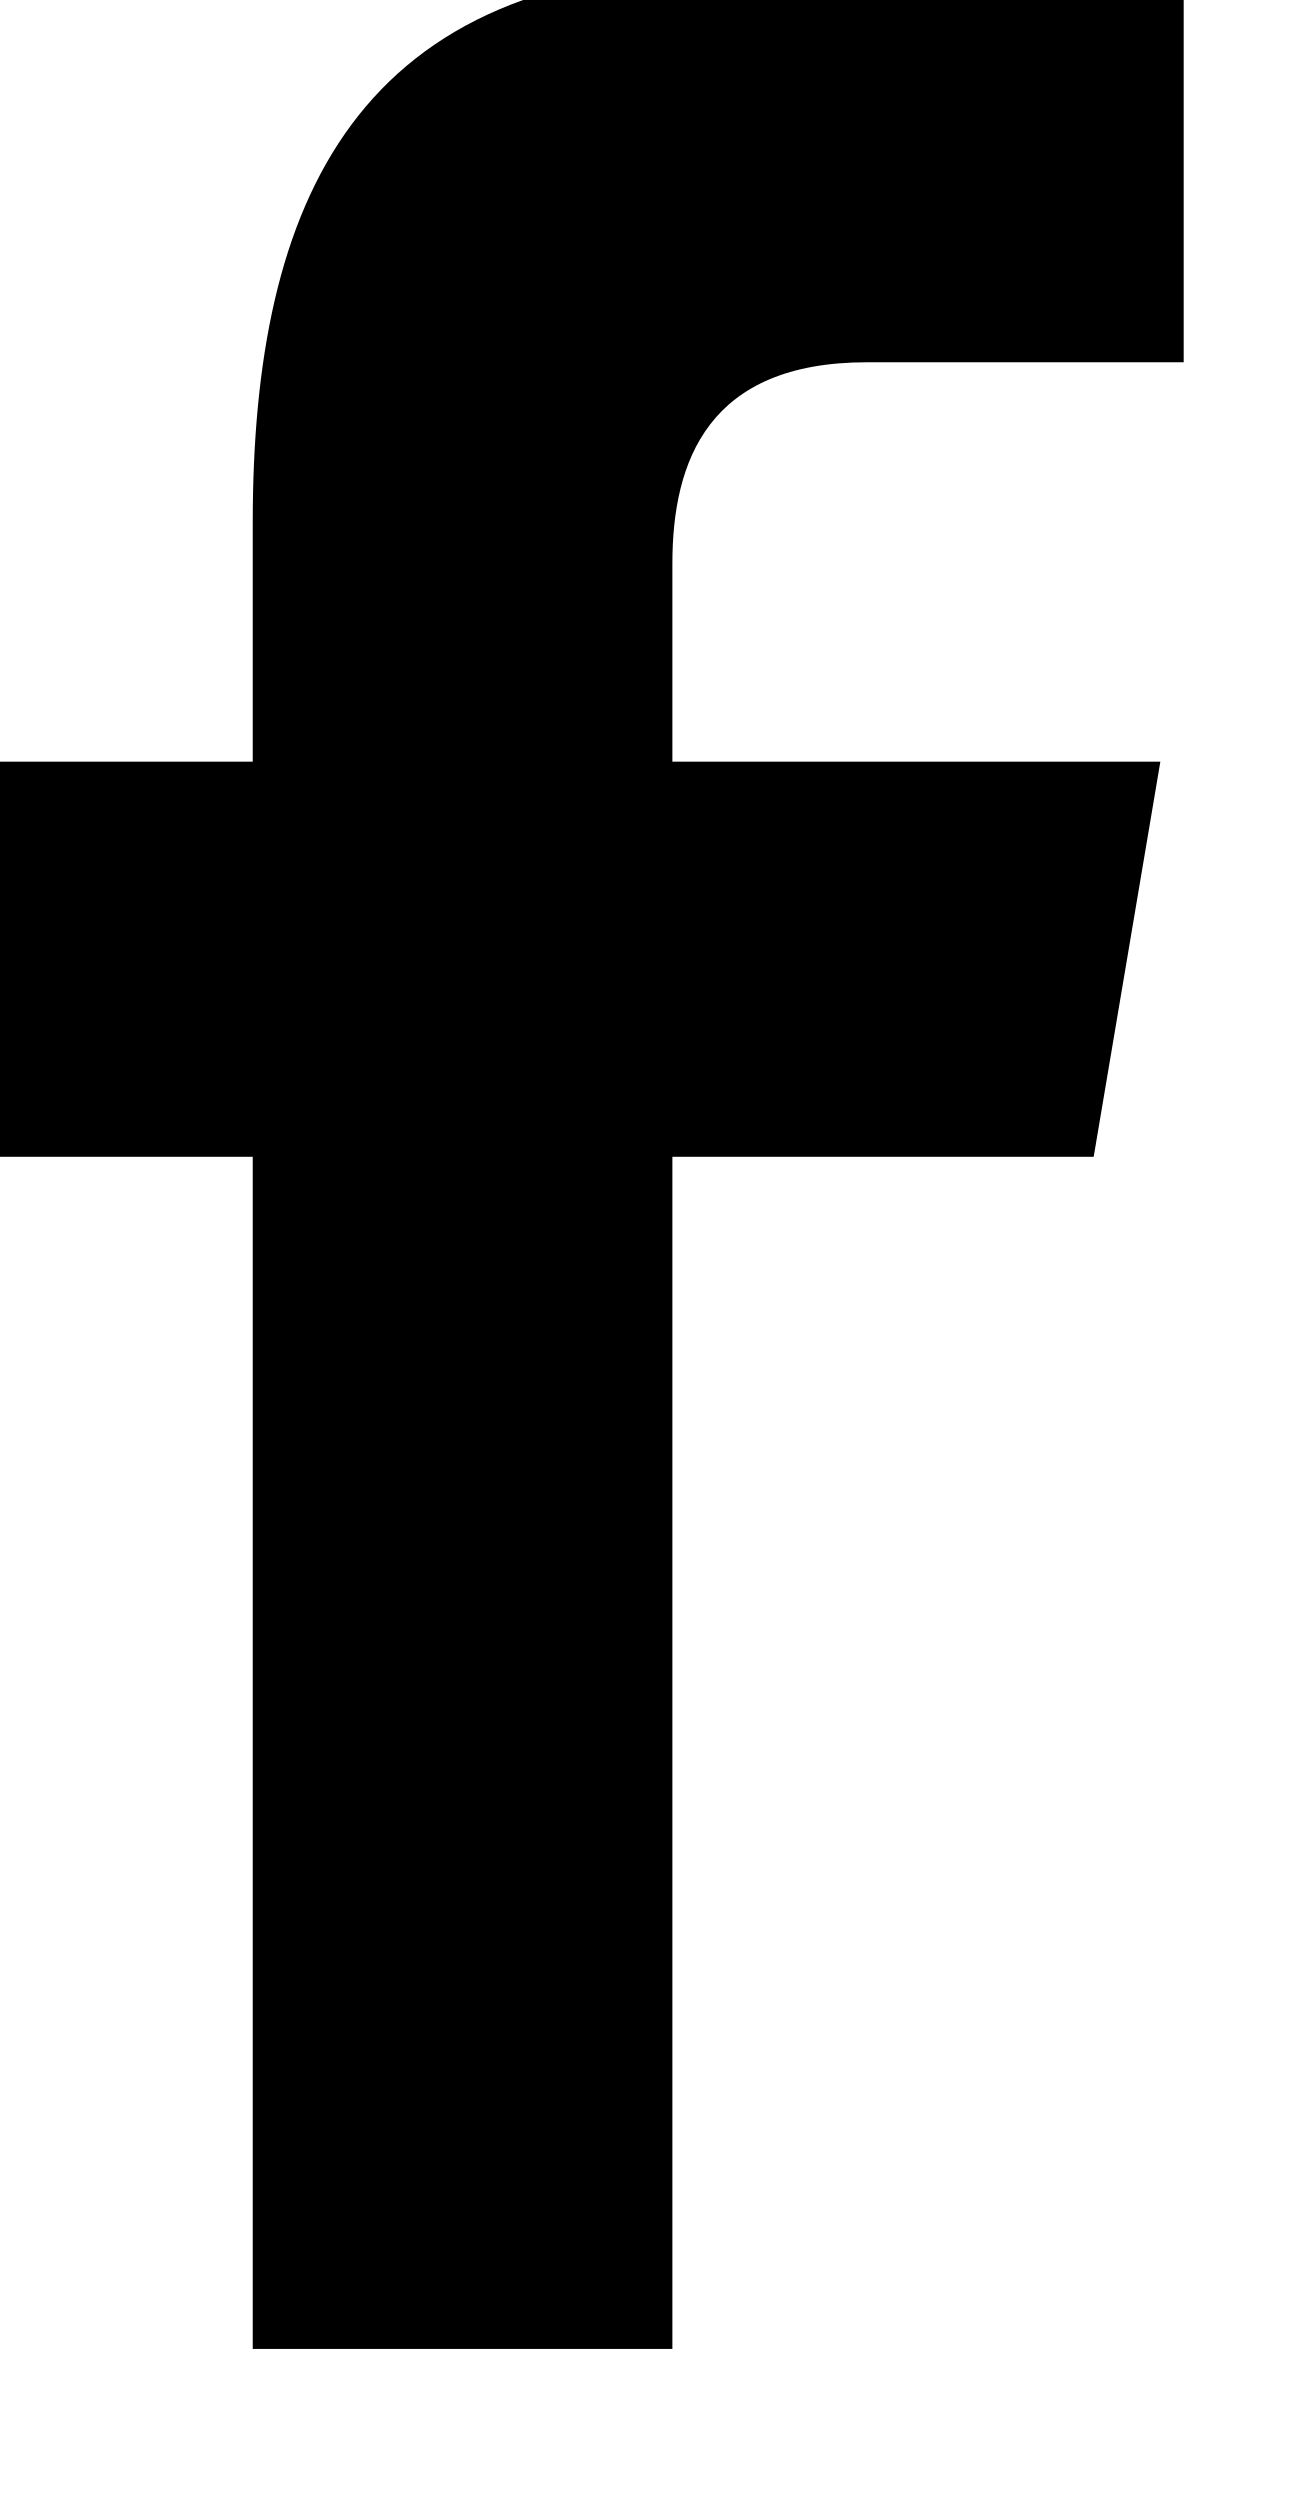
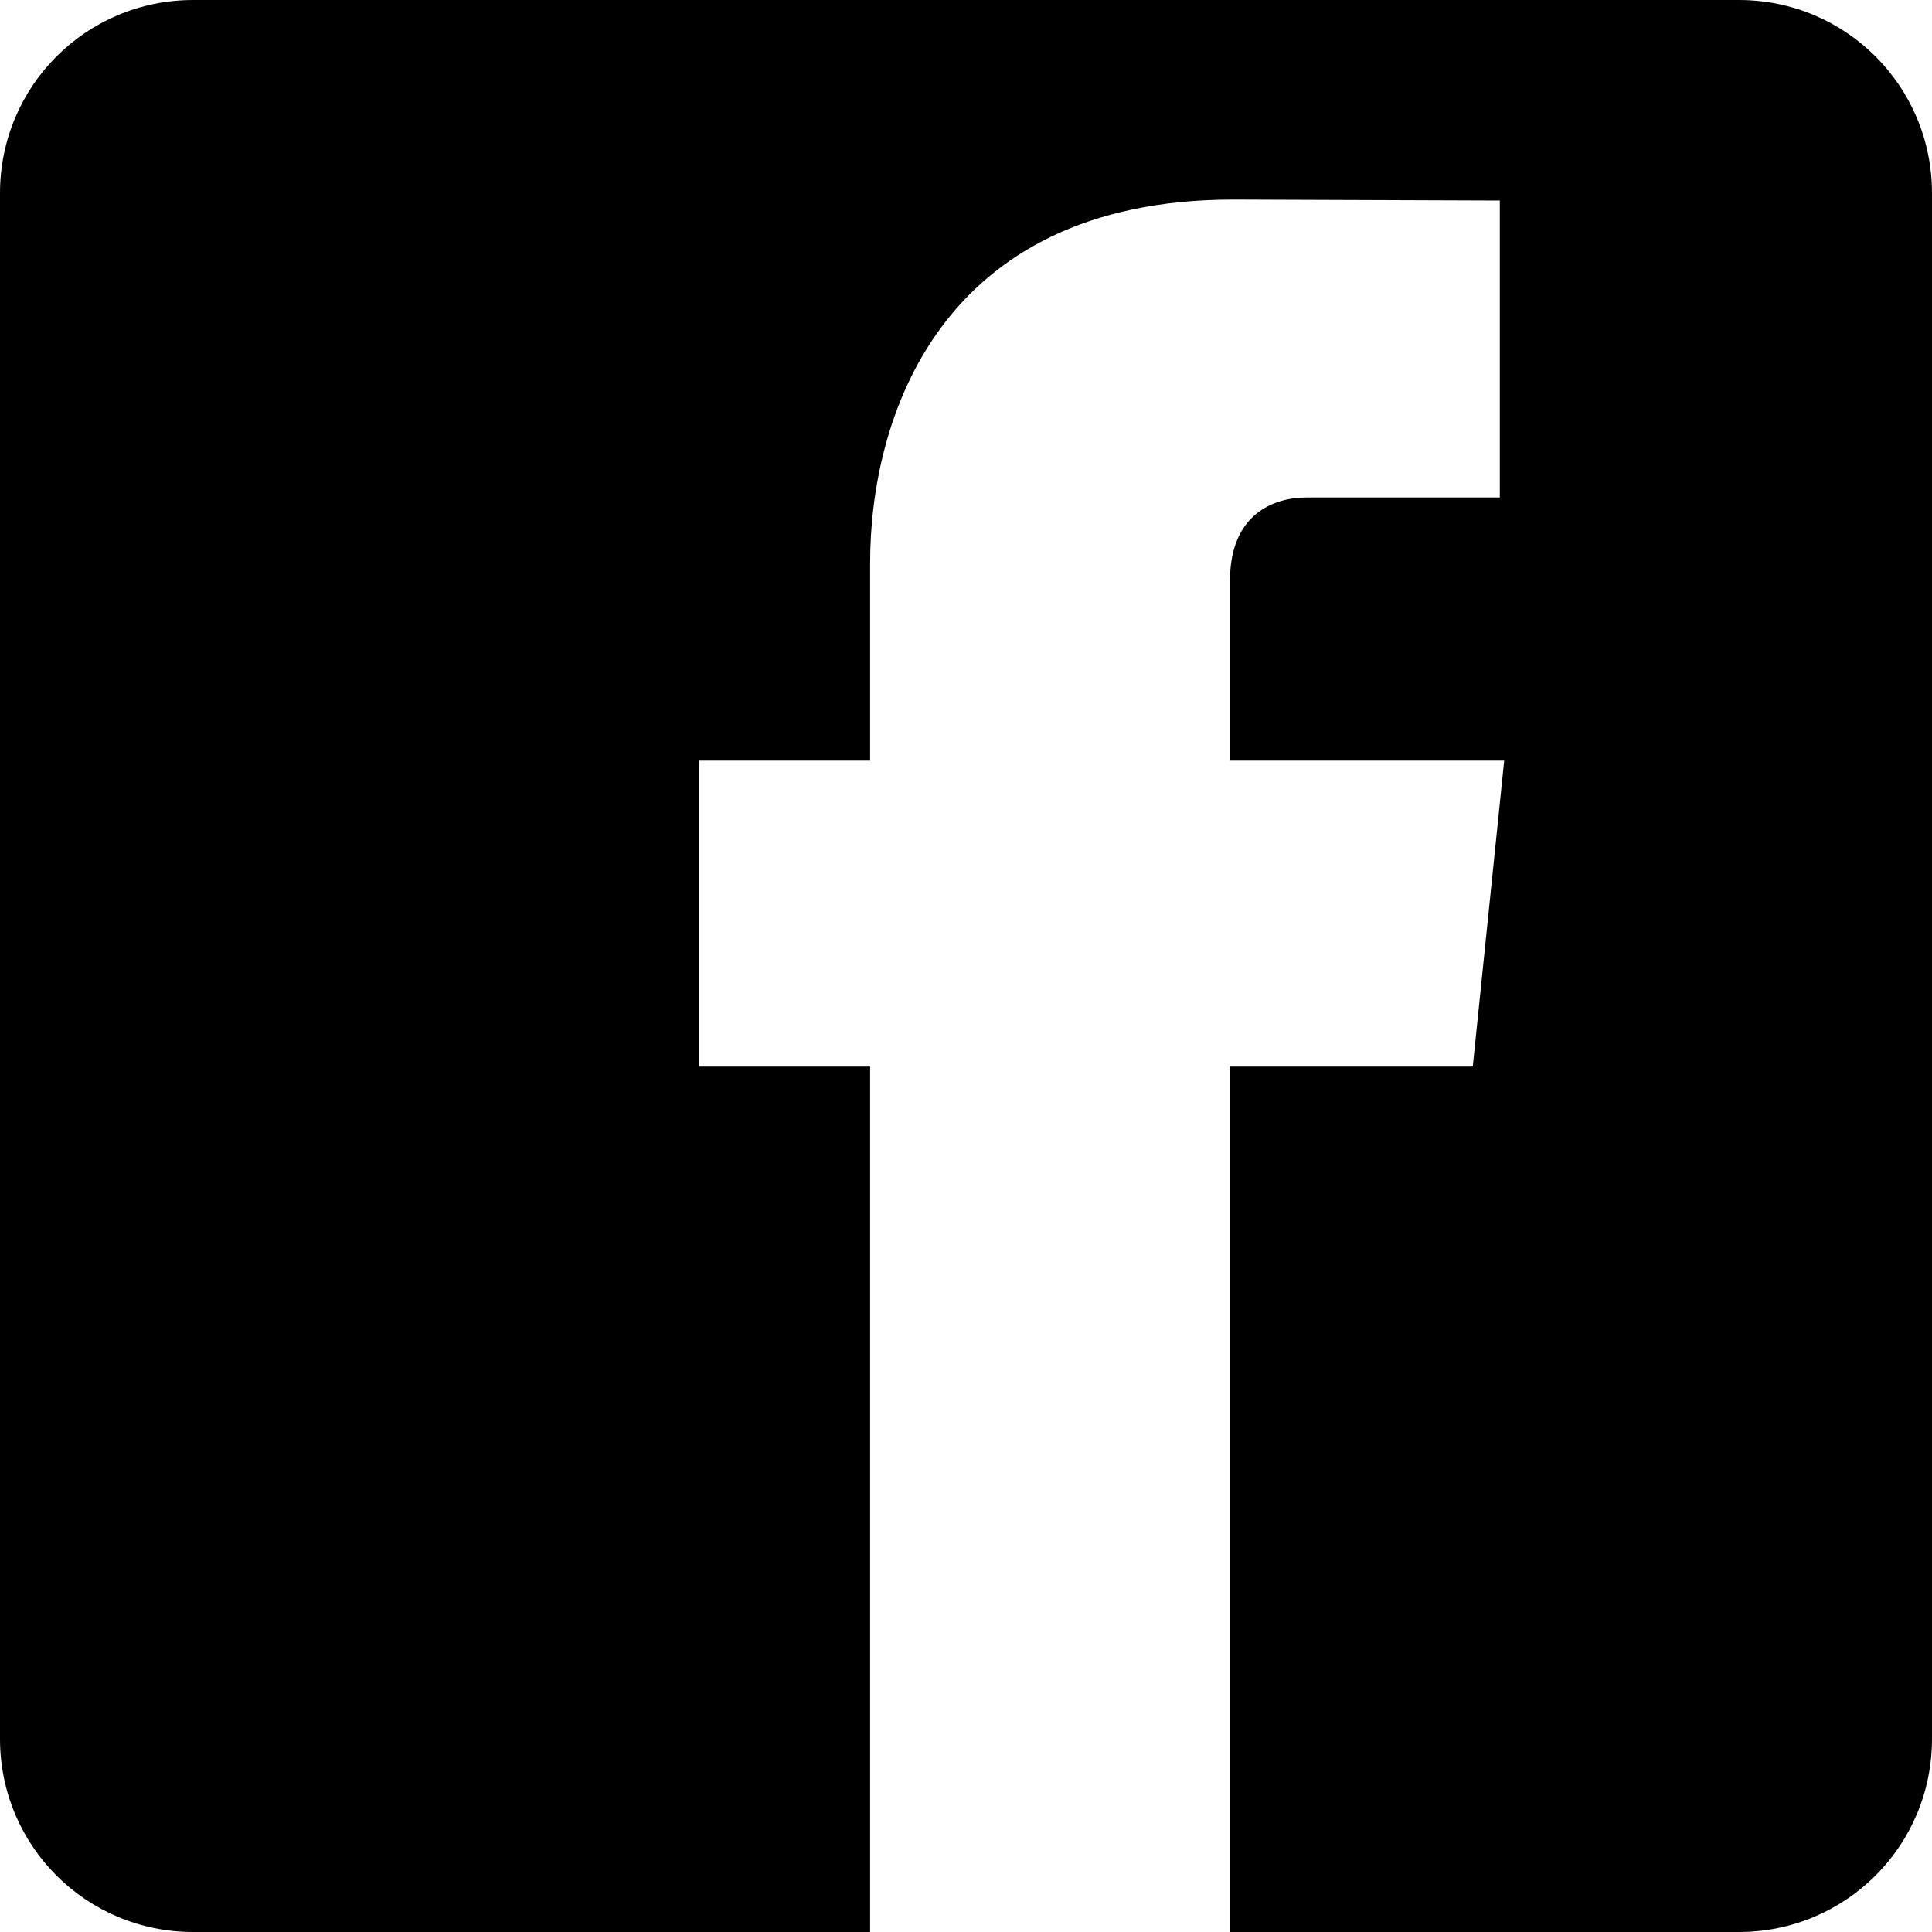
- <svg id="facebook" viewBox="0 0 11 21">
-   <path fill="currentColor" fill-rule="evenodd" clip-rule="evenodd" d="M2.123,19.731 L2.123,9.717 L-0.057,9.717 L-0.057,6.398 L2.123,6.398 L2.123,4.39 C2.123,1.683 2.99,-0.269 6.166,-0.269 L9.943,-0.269 L9.943,3.043 L7.283,3.043 C5.951,3.043 5.648,3.869 5.648,4.735 L5.648,6.398 L9.747,6.398 L9.187,9.717 L5.648,9.717 L5.648,19.731 L2.123,19.731 L2.123,19.731 Z" />
+ <svg viewBox="0 0 30 30">
+   <path fill="currentColor" fill-rule="evenodd" clip-rule="evenodd" d="M3,0 C1.338,0 -6.0111828e-18,1.338 0,3 L0,27 C0,28.662 1.338,30 3,30 L13.511,30 L13.511,16.562 L10.854,16.562 L10.854,11.811 L13.511,11.811 L13.511,8.738 C13.511,6.537 14.557,3.099 19.151,3.099 L23.289,3.114 L23.289,7.725 L20.284,7.725 C19.794,7.725 19.099,7.97 19.099,9.019 L19.099,11.811 L23.357,11.811 L22.869,16.562 L19.099,16.562 L19.099,30 L27,30 C28.662,30 30,28.662 30,27 L30,3 C30,1.338 28.662,-6.0111828e-18 27,0 L3,0 Z" />
</svg>
